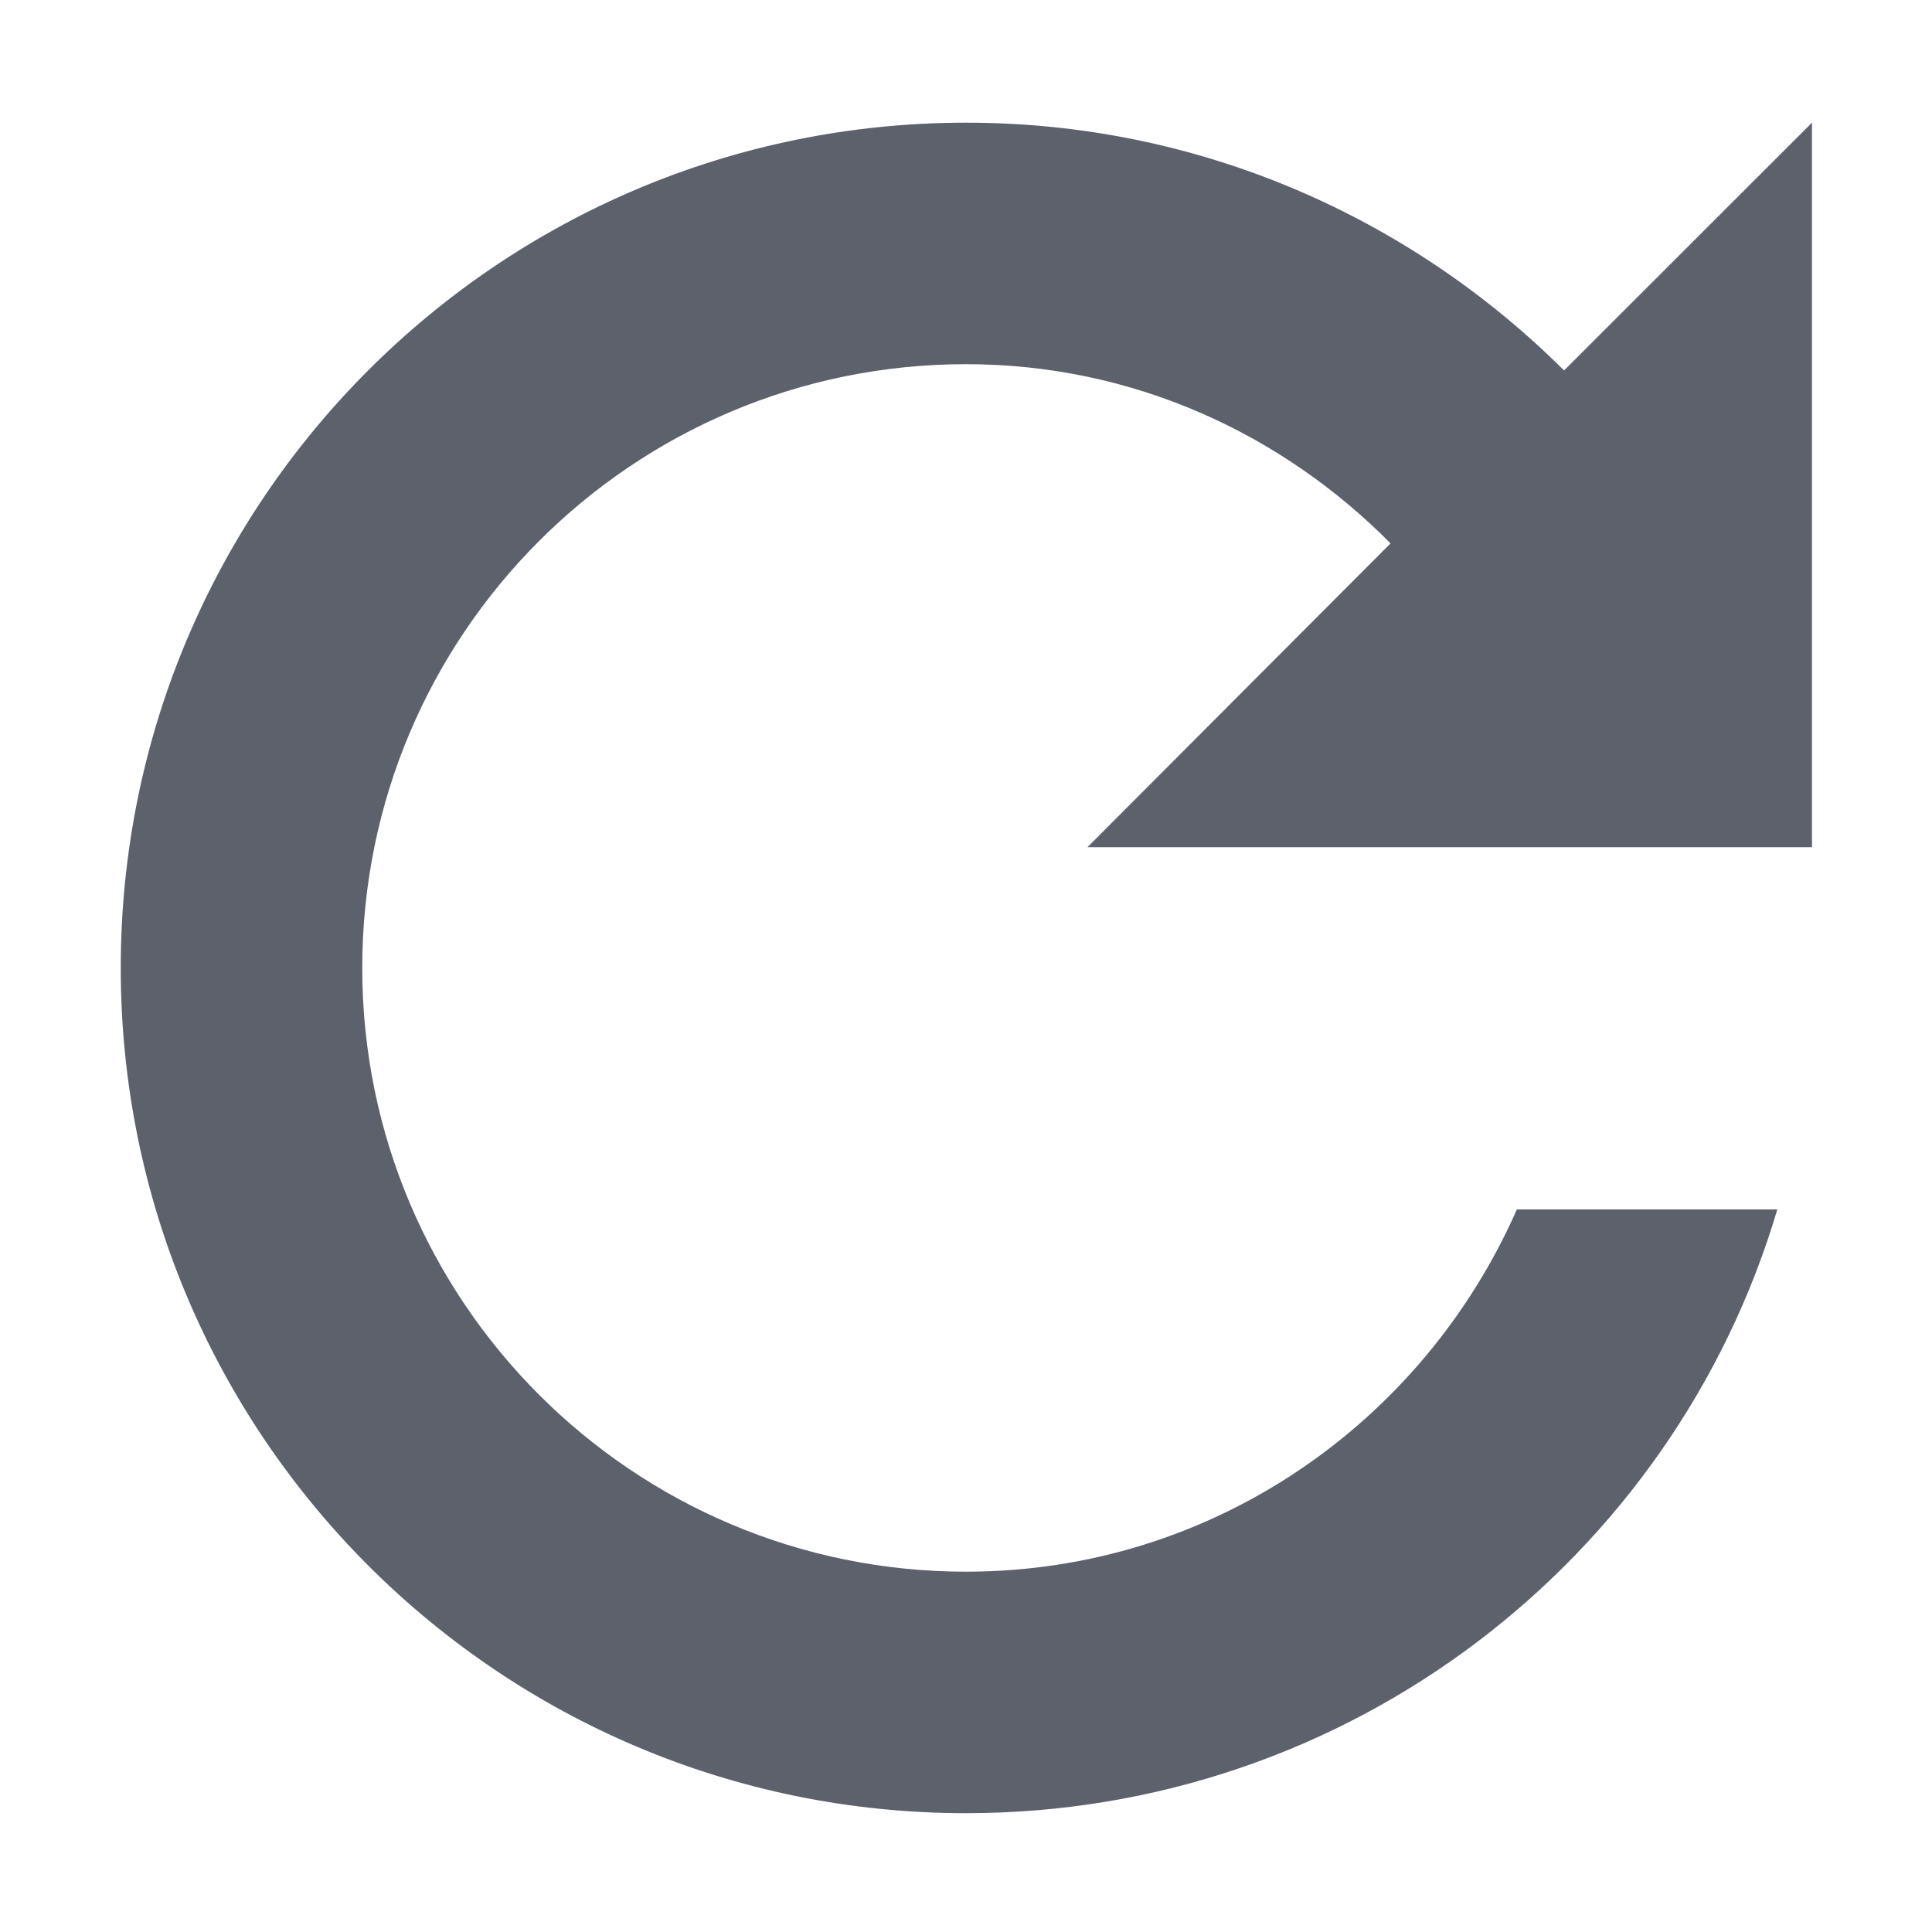
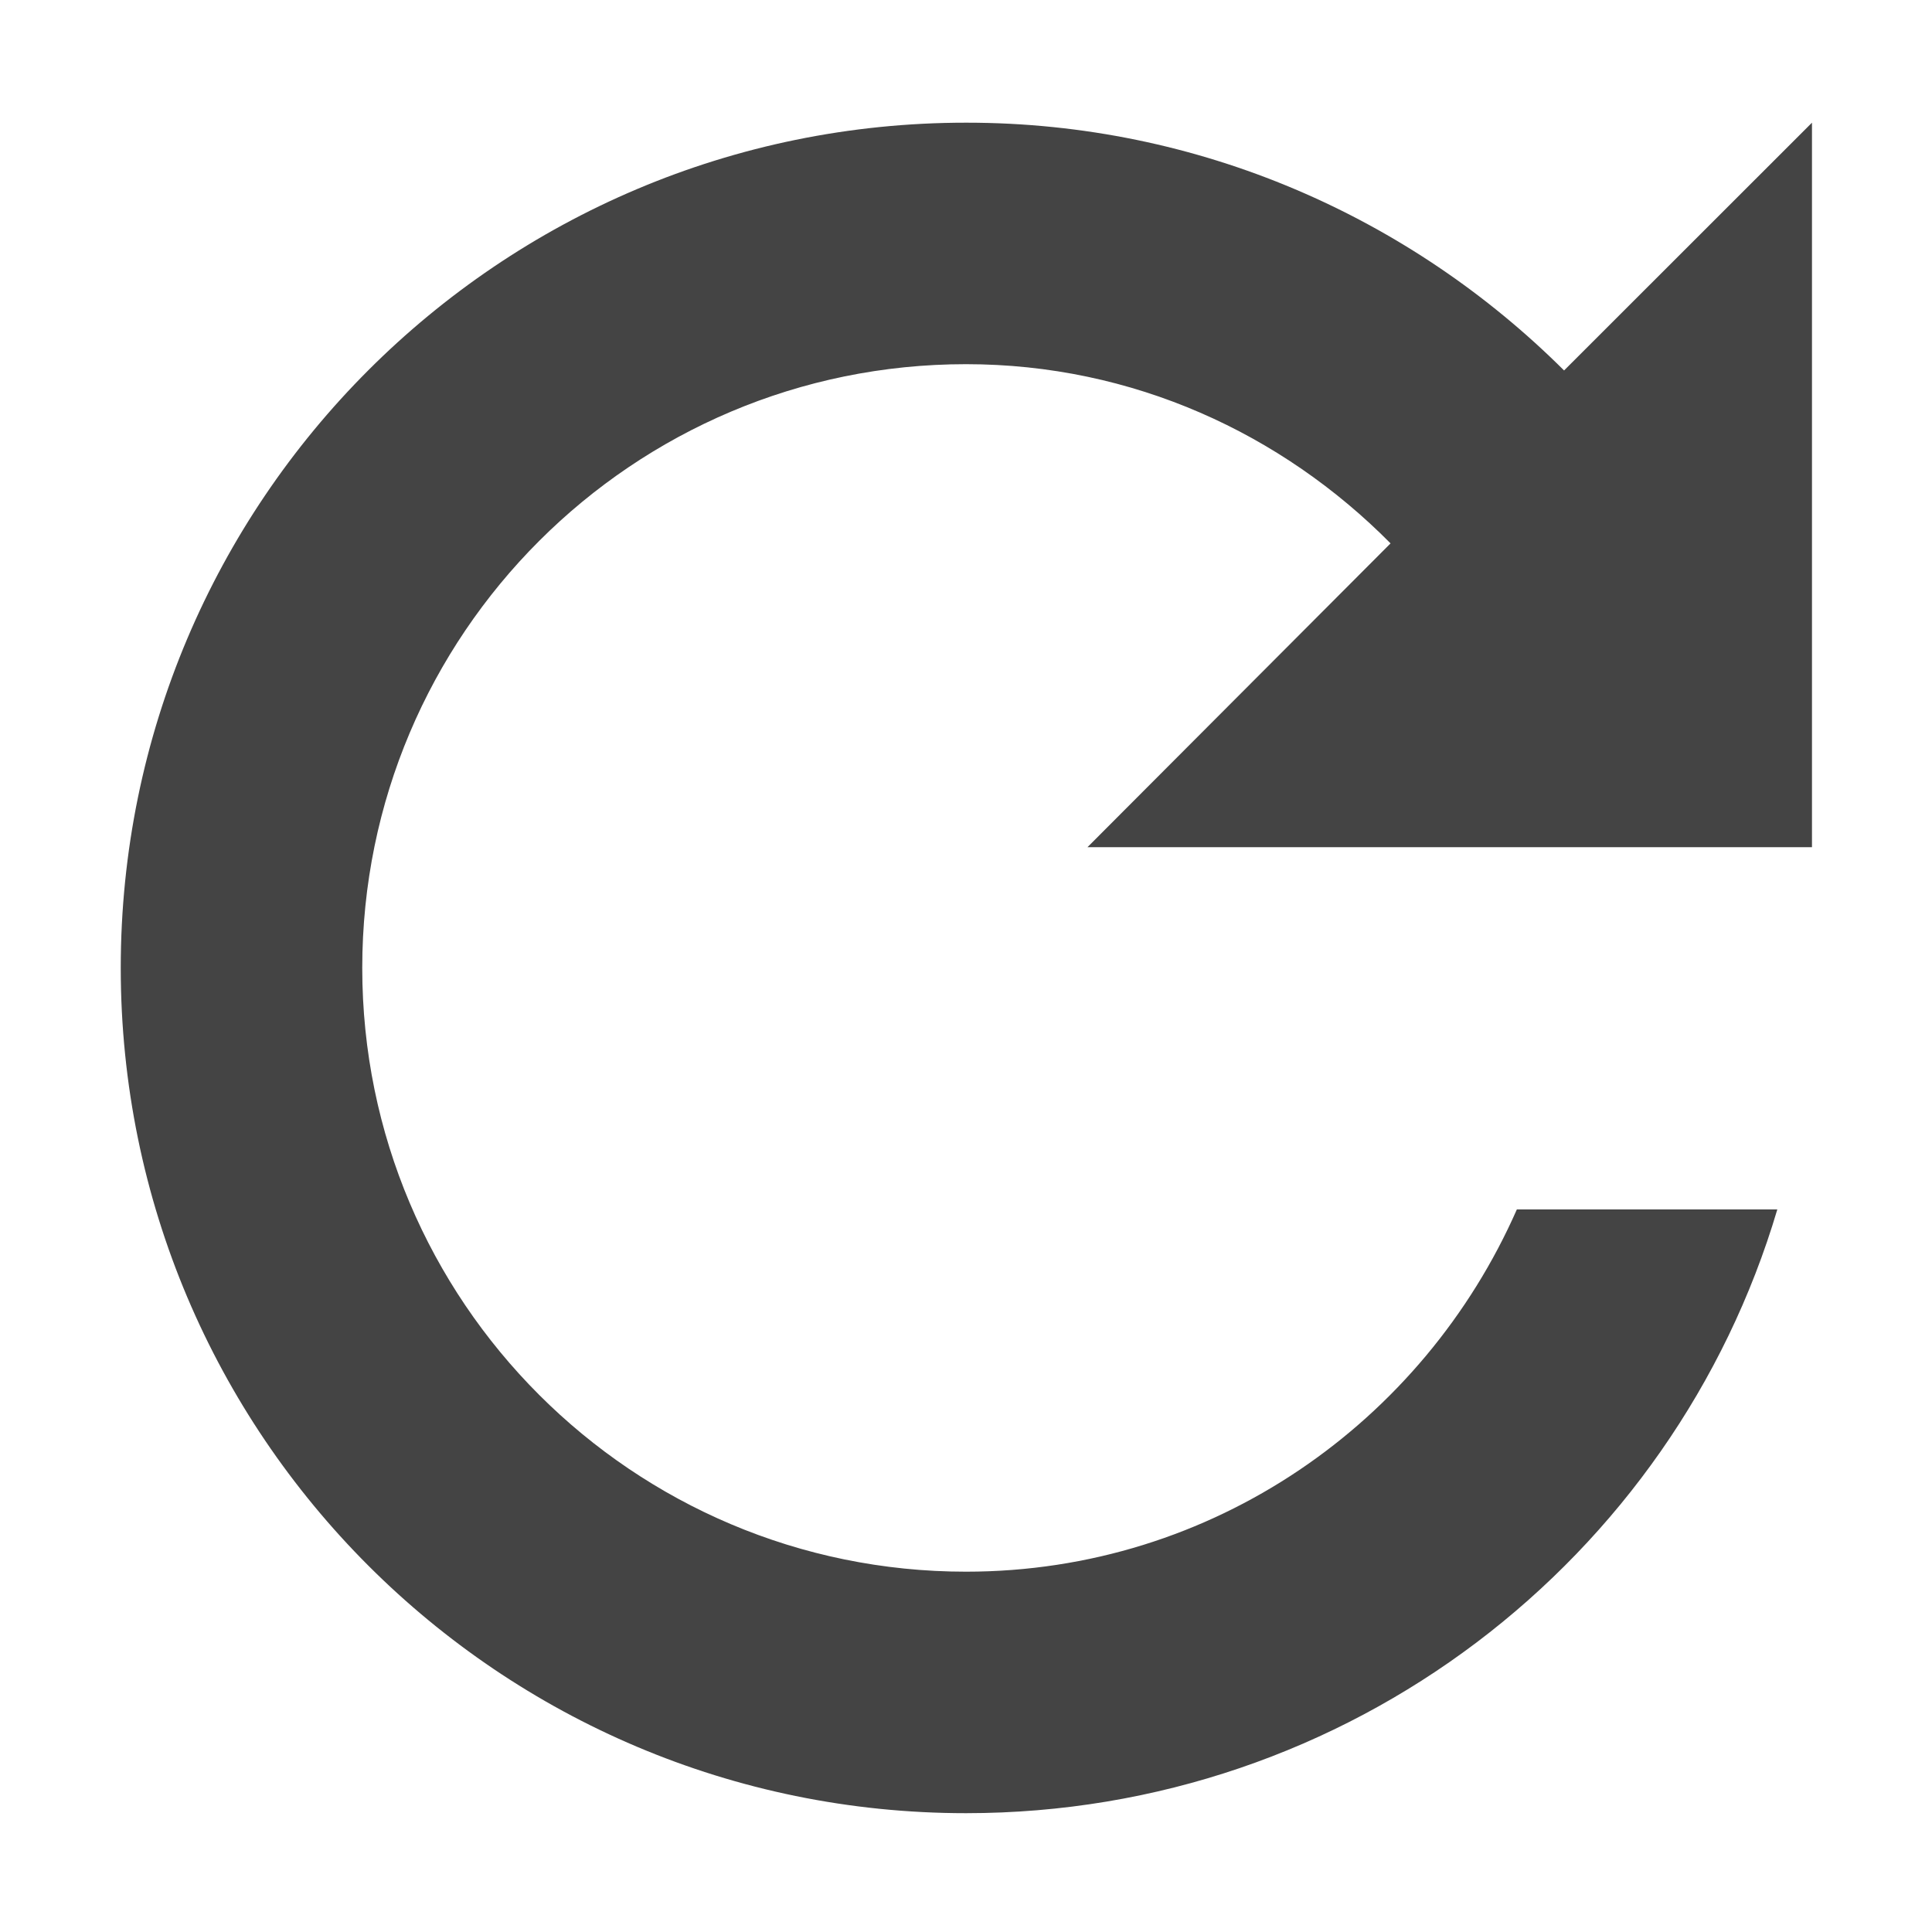
<svg xmlns="http://www.w3.org/2000/svg" width="16" height="16" viewBox="0 0 16 16">
  <defs>
    <style id="current-color-scheme" type="text/css">
-    .ColorScheme-Text { color:#5c616c; } .ColorScheme-Highlight { color:#5294e2; }
+    .ColorScheme-Text { color:#444444; } .ColorScheme-Highlight { color:#4285f4; }
  </style>
  </defs>
  <path style="fill:currentColor" class="ColorScheme-Text" d="M 8 1.016 C 4.134 1.016 1 4.15 1 8.016 C 1 11.882 4.134 15.016 8 15.016 C 11.175 15.016 13.861 12.912 14.719 10.016 L 12.562 10.016 C 11.788 11.775 10.046 13.016 8 13.016 C 5.239 13.016 3 10.777 3 8.016 C 3 5.254 5.239 3.016 8 3.016 C 9.382 3.016 10.616 3.591 11.516 4.5 L 9.006 7.016 L 15.006 7.016 L 15.006 1.016 L 12.953 3.068 C 11.683 1.803 9.934 1.016 8.004 1.016 L 8 1.016 z" />
</svg>
